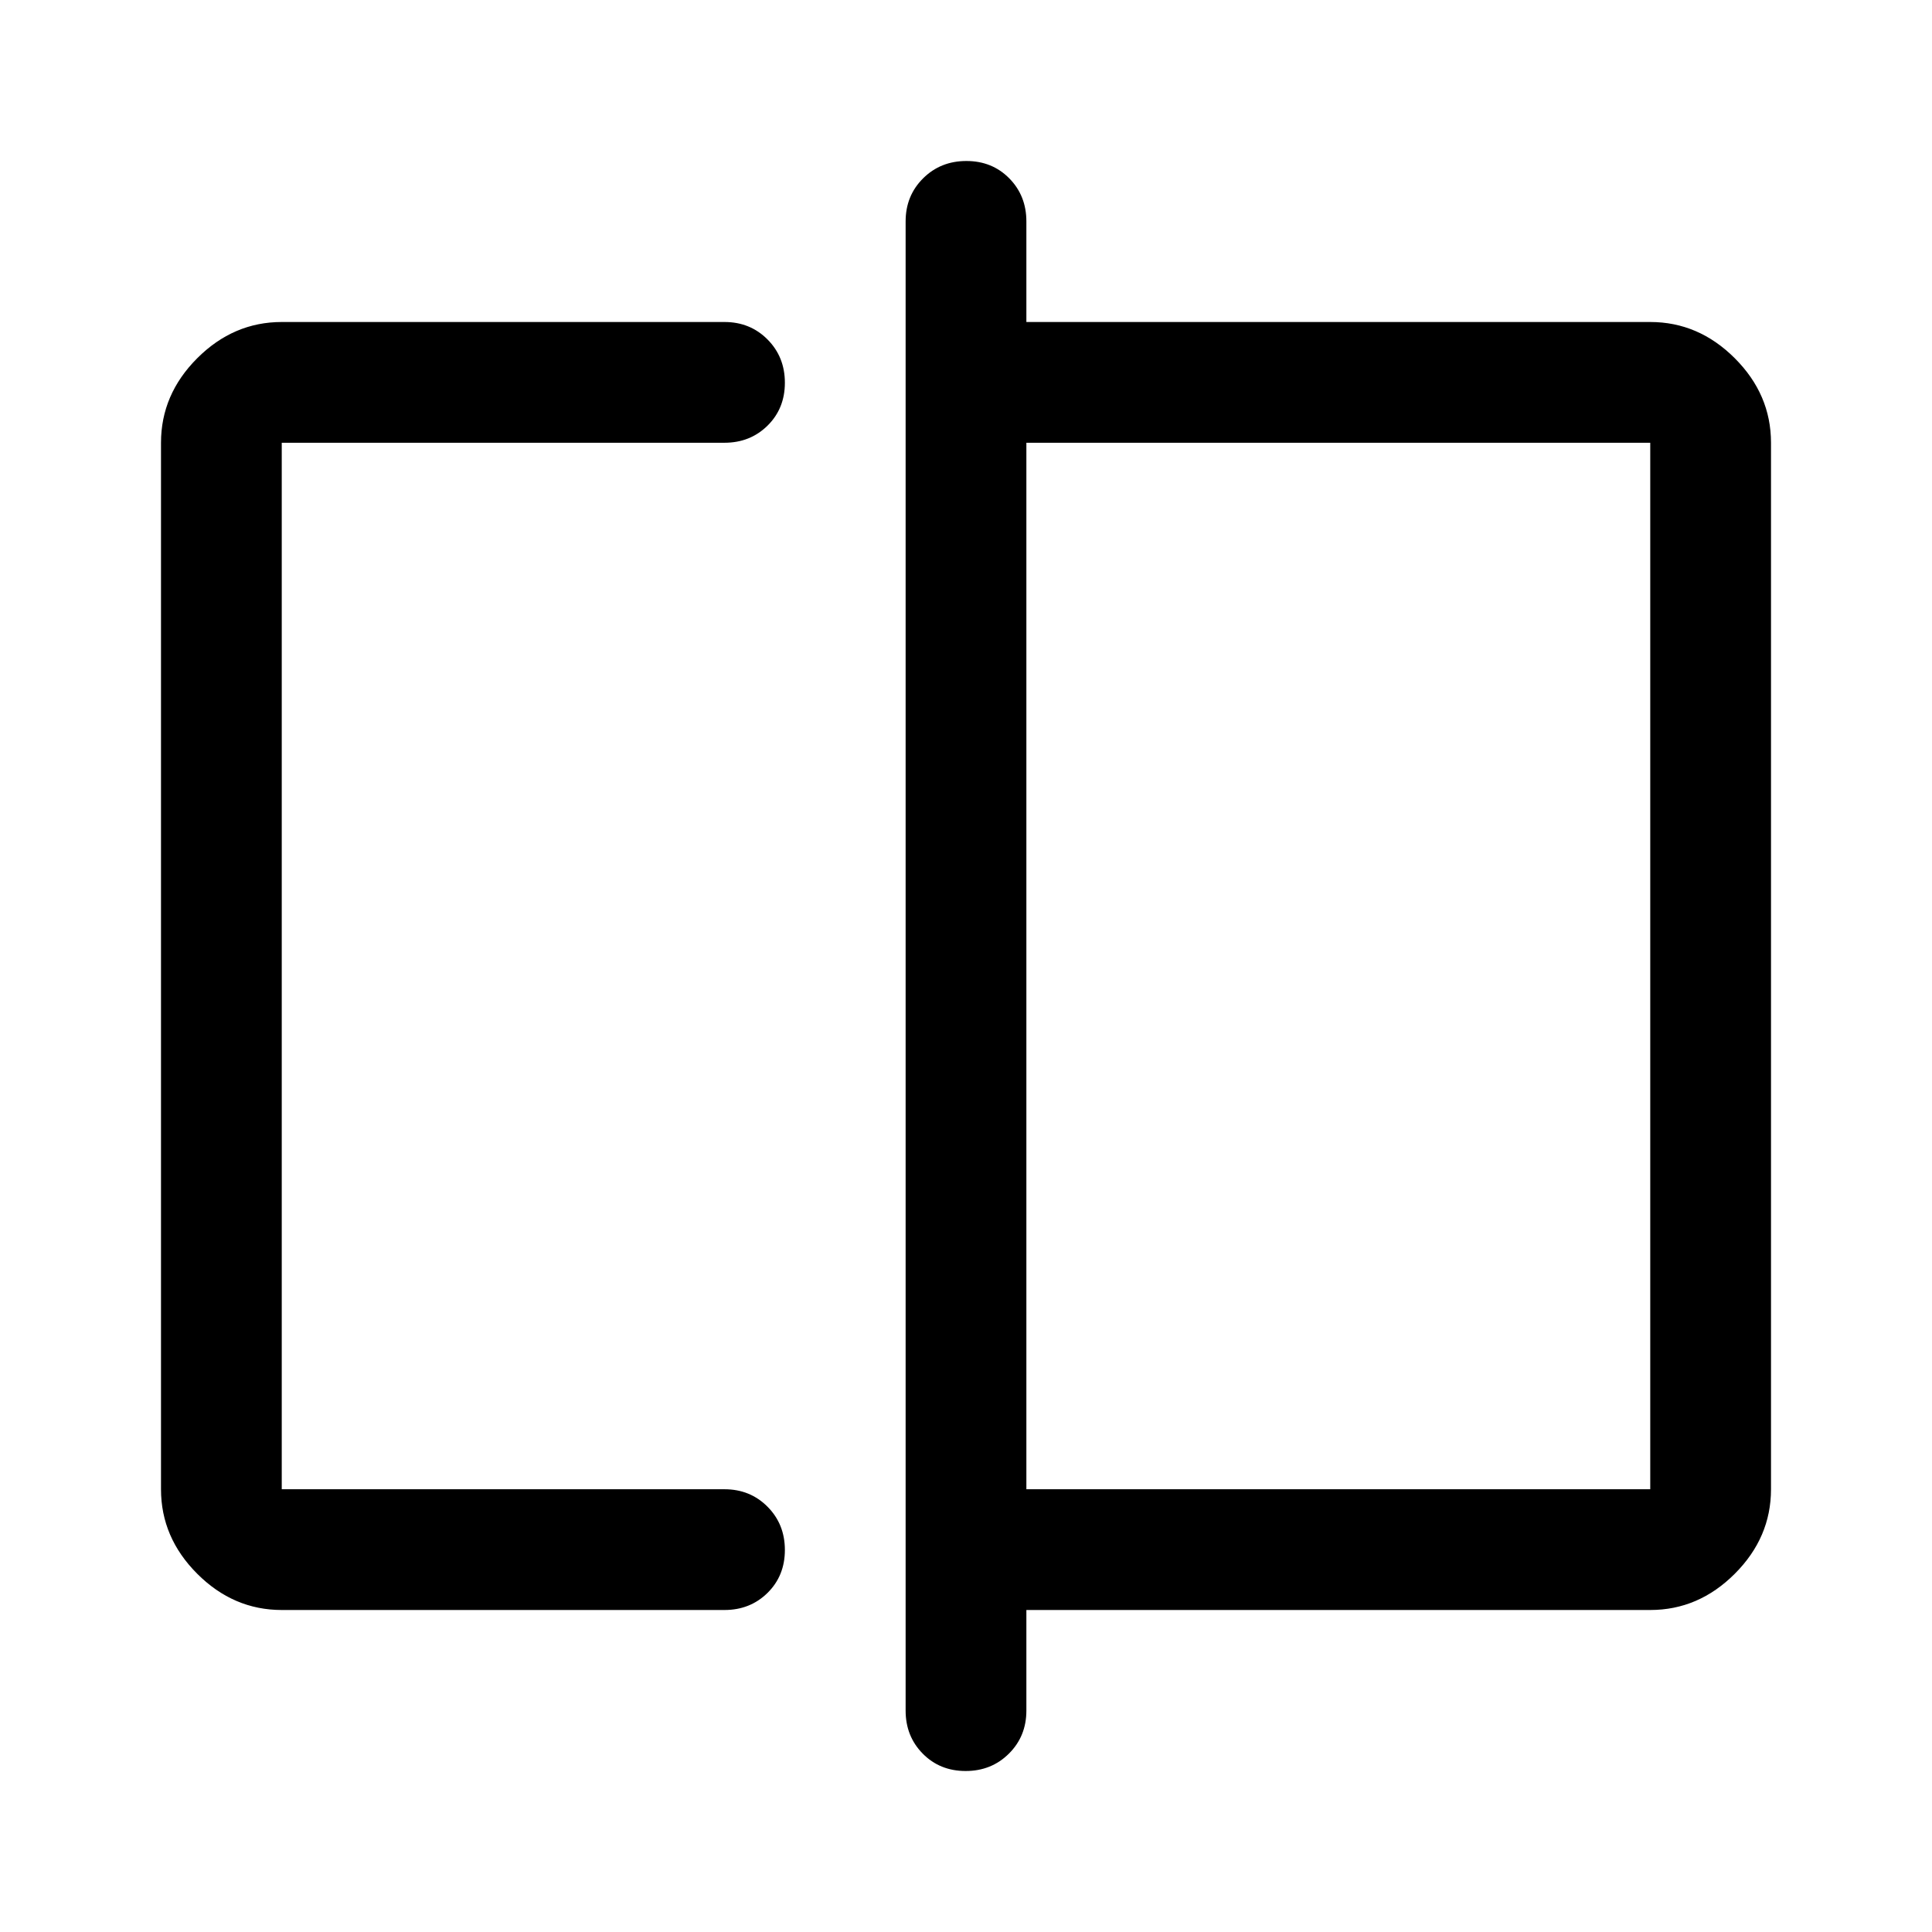
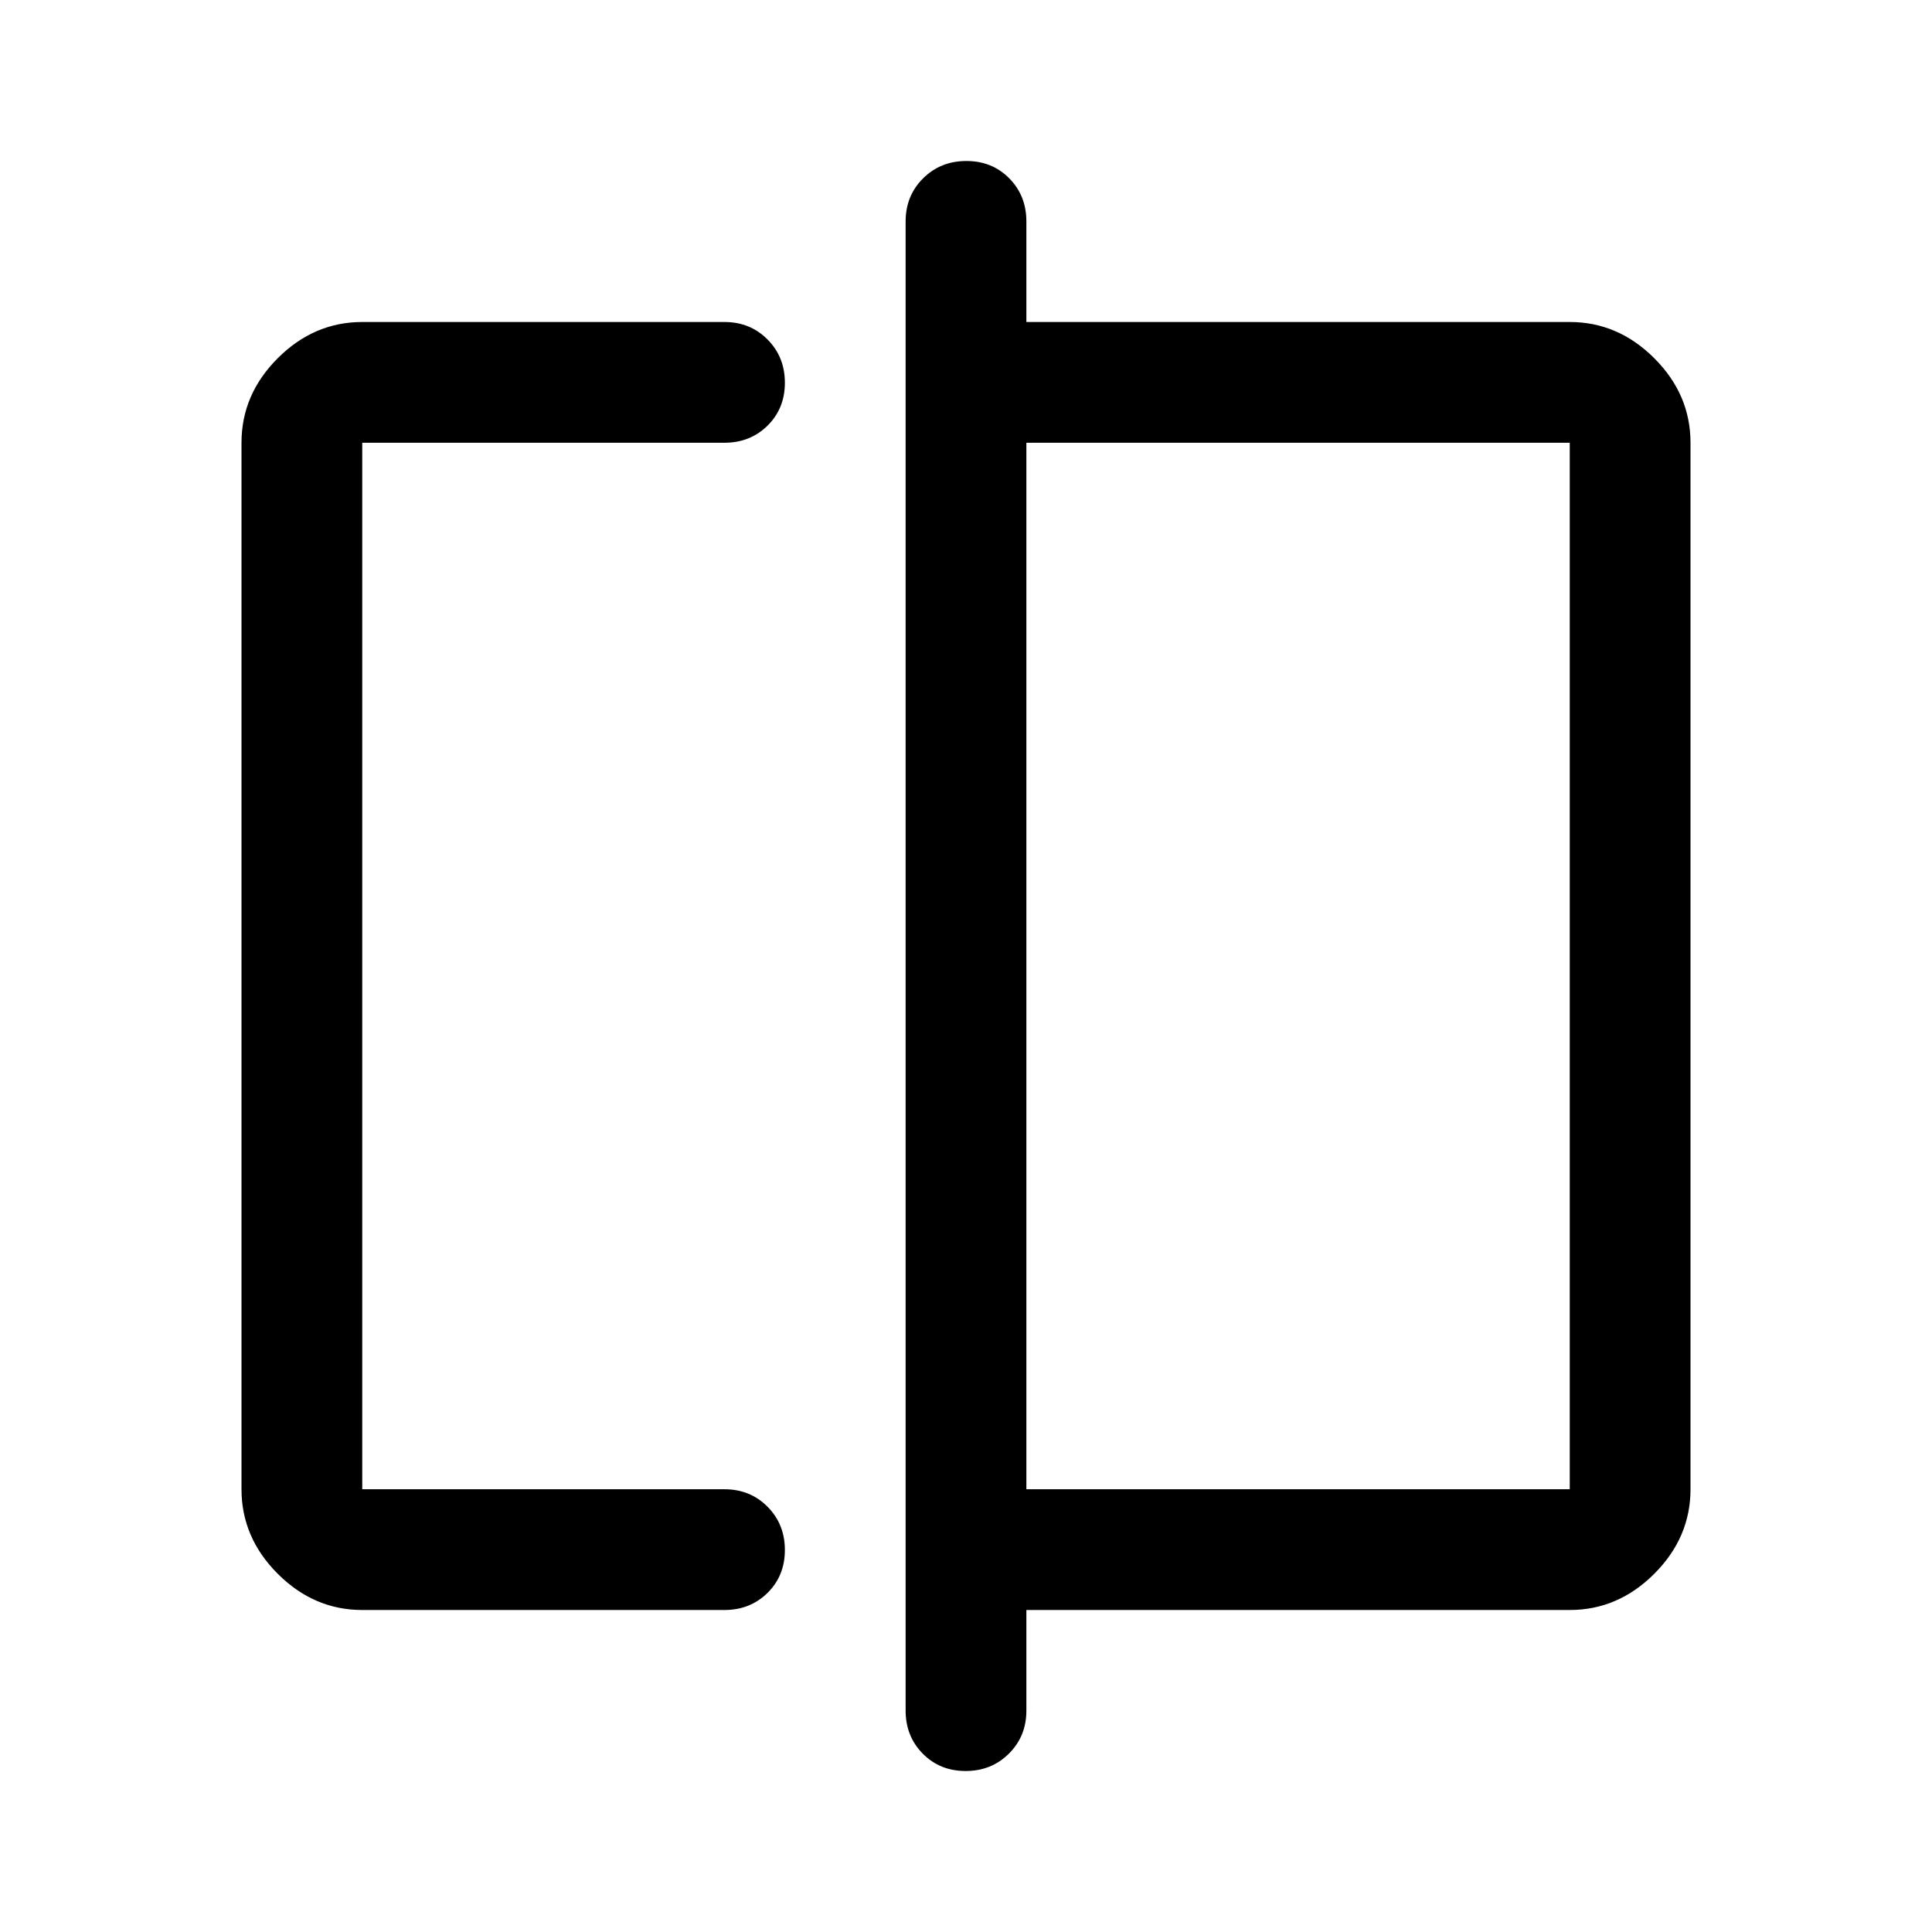
<svg xmlns="http://www.w3.org/2000/svg" width="48" height="48" viewBox="0 -960 960 960">
-   <path d="M140-160q-24 0-42-18t-18-42v-520q0-24 18-42t42-18h220q12.75 0 21.38 8.68 8.62 8.67 8.62 21.5 0 12.82-8.62 21.32-8.63 8.5-21.38 8.5H140v520h220q12.75 0 21.38 8.68 8.62 8.67 8.62 21.5 0 12.82-8.62 21.32-8.63 8.5-21.38 8.5H140Zm339.82 80Q467-80 458.5-88.63 450-97.25 450-110v-740q0-12.75 8.68-21.38 8.67-8.62 21.5-8.62 12.82 0 21.32 8.62 8.5 8.63 8.5 21.38v50h310q24 0 42 18t18 42v520q0 24-18 42t-42 18H510v50q0 12.75-8.68 21.37-8.67 8.63-21.5 8.63ZM510-220h310v-520H510v520Zm-370 0v-520 520Zm680 0v-520 520Z" />
+   <path d="M180-160q-24 0-42-18t-18-42v-520q0-24 18-42t42-18h180q12.75 0 21.38 8.68 8.62 8.67 8.62 21.5 0 12.82-8.62 21.32-8.63 8.5-21.38 8.5H180v520h180q12.75 0 21.38 8.68 8.62 8.67 8.62 21.5 0 12.82-8.62 21.32-8.63 8.5-21.38 8.5H180Zm270 50v-740q0-12.75 8.68-21.38 8.67-8.62 21.5-8.62 12.82 0 21.32 8.62 8.5 8.63 8.5 21.38v50h270q24 0 42 18t18 42v520q0 24-18 42t-42 18H510v50q0 12.75-8.68 21.37-8.67 8.63-21.5 8.63-12.82 0-21.32-8.63Q450-97.25 450-110Zm60-110h270v-520H510v520Zm-330 0v-520 520Zm600 0v-520 520Z" />
</svg>
